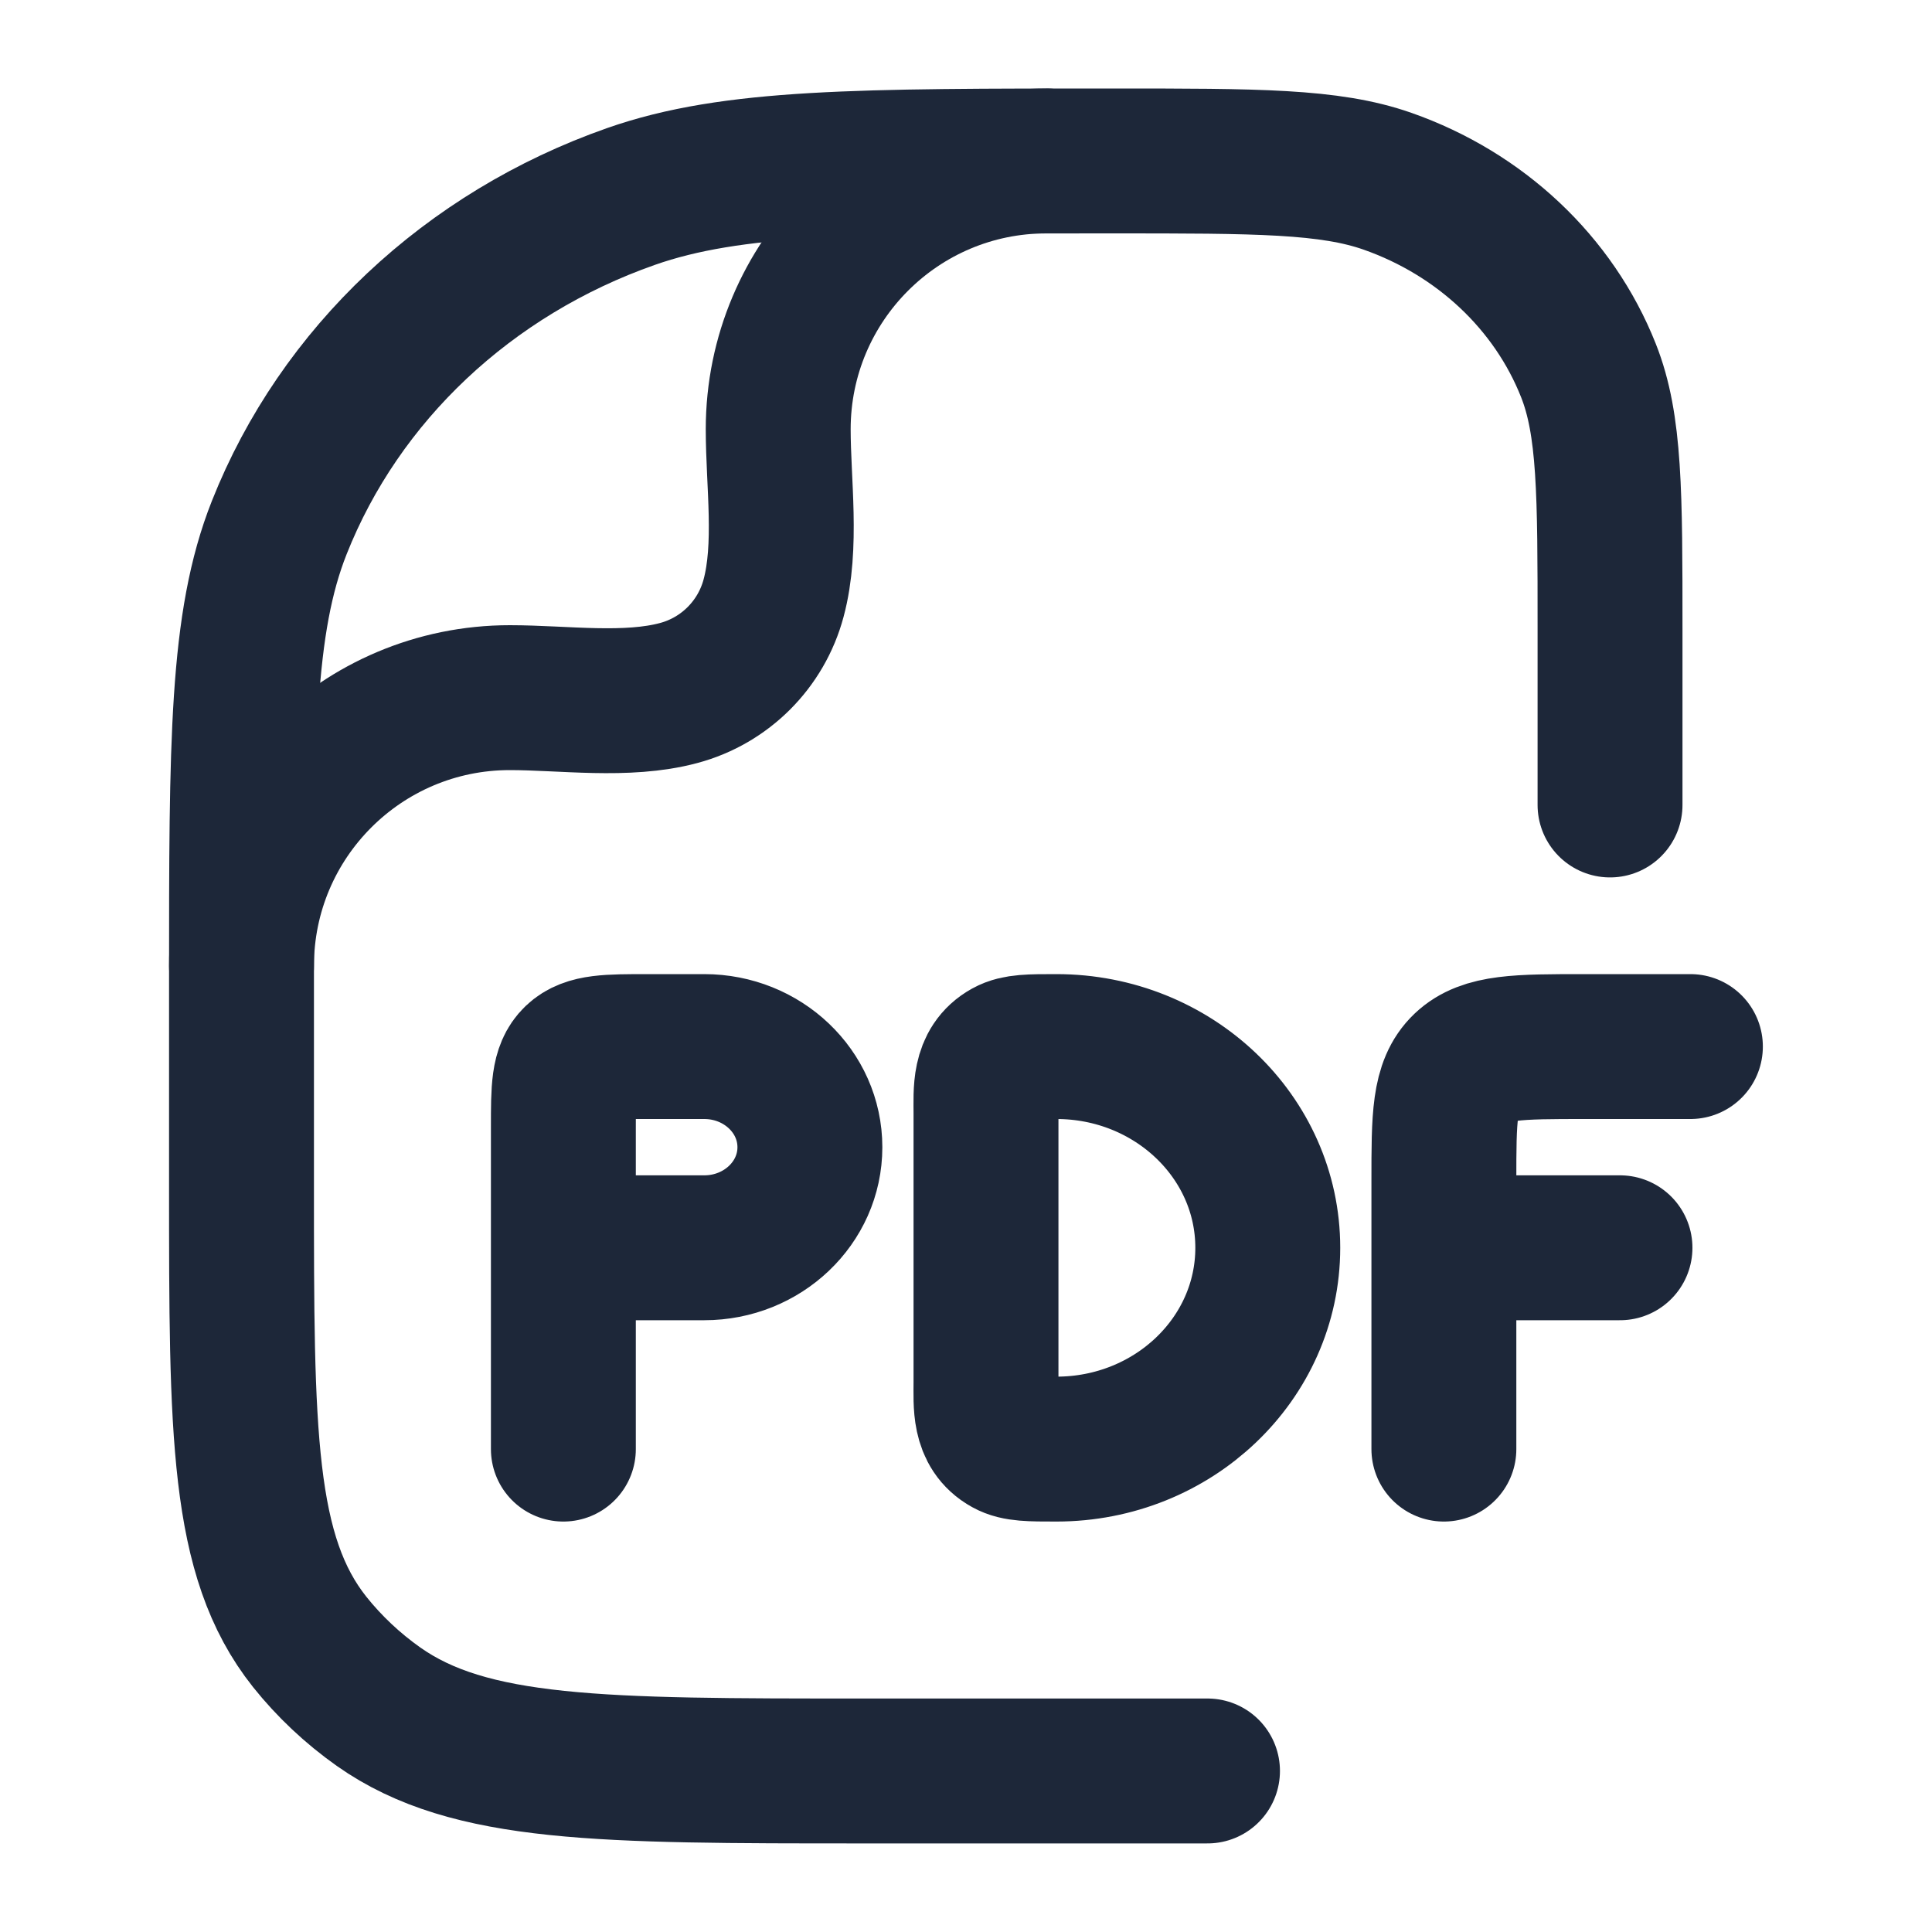
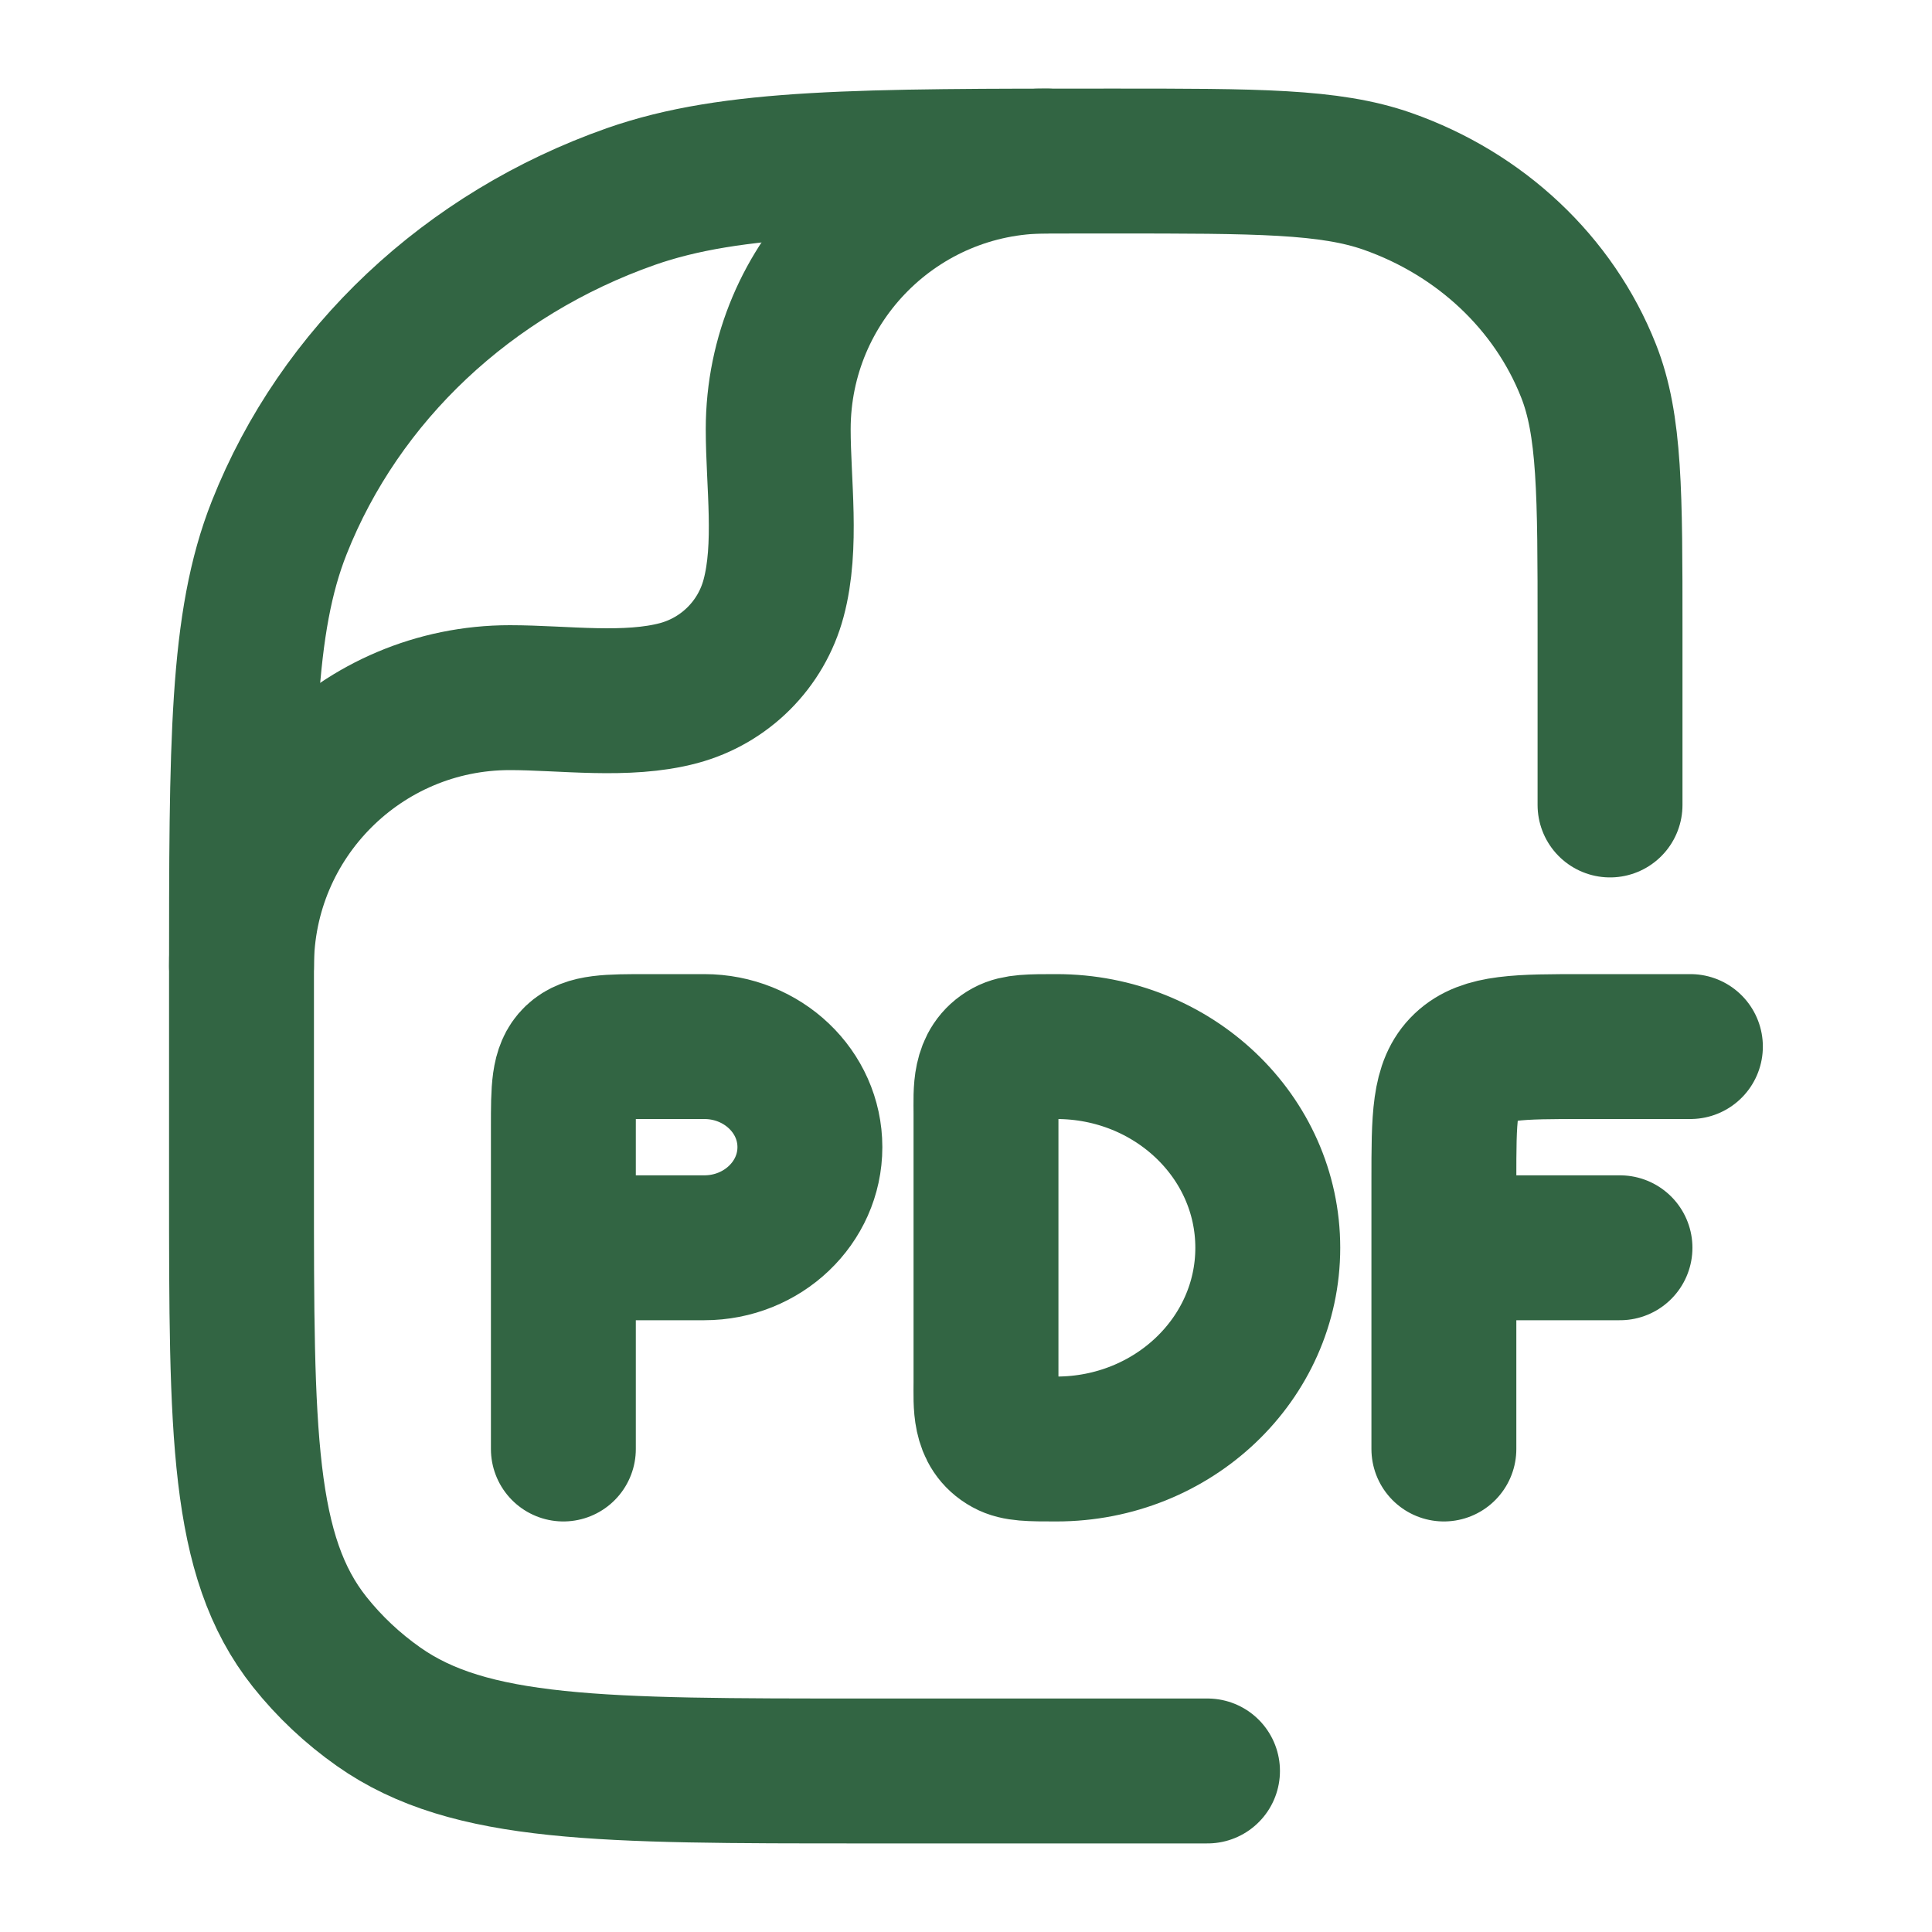
<svg xmlns="http://www.w3.org/2000/svg" width="20" height="20" viewBox="0 0 20 20" fill="none">
-   <path d="M5.832 15.001V12.917M5.832 12.917V11.667C5.832 11.274 5.832 11.078 5.96 10.956C6.088 10.834 6.295 10.834 6.707 10.834H7.29C7.894 10.834 8.384 11.3 8.384 11.876C8.384 12.451 7.894 12.917 7.29 12.917H5.832ZM17.499 10.834H16.405C15.717 10.834 15.374 10.834 15.16 11.037C14.947 11.241 14.947 11.568 14.947 12.223V12.917M14.947 12.917V15.001M14.947 12.917H16.77M13.124 12.917C13.124 14.068 12.144 15.001 10.936 15.001C10.664 15.001 10.527 15.001 10.426 14.945C10.183 14.811 10.207 14.541 10.207 14.306V11.528C10.207 11.294 10.183 11.024 10.426 10.89C10.527 10.834 10.664 10.834 10.936 10.834C12.144 10.834 13.124 11.767 13.124 12.917Z" stroke="#1D2739" stroke-width="1.5" stroke-linecap="round" stroke-linejoin="round" />
-   <path d="M12.5 18.333H8.939C6.222 18.333 4.863 18.333 3.919 17.668C3.649 17.477 3.409 17.251 3.206 16.997C2.5 16.109 2.5 14.83 2.5 12.272V10.151C2.5 7.682 2.5 6.447 2.891 5.461C3.519 3.876 4.848 2.625 6.532 2.034C7.58 1.666 8.892 1.666 11.515 1.666C13.014 1.666 13.764 1.666 14.363 1.876C15.325 2.214 16.084 2.929 16.443 3.834C16.667 4.398 16.667 5.103 16.667 6.514V8.333" stroke="#1D2739" stroke-width="1.5" stroke-linecap="round" stroke-linejoin="round" />
-   <path d="M2.5 9.999C2.5 8.465 3.744 7.222 5.278 7.222C5.833 7.222 6.487 7.319 7.026 7.174C7.505 7.046 7.88 6.671 8.008 6.192C8.153 5.653 8.056 4.999 8.056 4.444C8.056 2.91 9.299 1.666 10.833 1.666" stroke="#1D2739" stroke-width="1.5" stroke-linecap="round" stroke-linejoin="round" />
+   <path d="M5.832 15V12.917M5.832 12.917V11.667C5.832 11.274 5.832 11.078 5.96 10.956C6.088 10.834 6.295 10.834 6.707 10.834H7.29C7.894 10.834 8.384 11.3 8.384 11.875C8.384 12.45 7.894 12.917 7.29 12.917H5.832ZM17.499 10.834H16.405C15.717 10.834 15.374 10.834 15.16 11.037C14.947 11.24 14.947 11.568 14.947 12.222V12.917M14.947 12.917V15M14.947 12.917H16.77M13.124 12.917C13.124 14.067 12.144 15 10.936 15C10.664 15 10.527 15 10.426 14.944C10.183 14.811 10.207 14.54 10.207 14.306V11.528C10.207 11.293 10.183 11.023 10.426 10.889C10.527 10.834 10.664 10.834 10.936 10.834C12.144 10.834 13.124 11.766 13.124 12.917Z" stroke="#326543" stroke-width="1.5" stroke-linecap="round" stroke-linejoin="round" />
+   <path d="M12.5 18.333H8.939C6.222 18.333 4.863 18.333 3.919 17.668C3.649 17.478 3.409 17.252 3.206 16.997C2.5 16.109 2.5 14.83 2.5 12.273V10.151C2.5 7.682 2.5 6.447 2.891 5.461C3.519 3.876 4.848 2.626 6.532 2.034C7.58 1.667 8.892 1.667 11.515 1.667C13.014 1.667 13.764 1.667 14.363 1.877C15.325 2.215 16.084 2.929 16.443 3.835C16.667 4.398 16.667 5.104 16.667 6.515V8.333" stroke="#326543" stroke-width="1.5" stroke-linecap="round" stroke-linejoin="round" />
+   <path d="M2.5 10C2.5 8.466 3.744 7.222 5.278 7.222C5.833 7.222 6.487 7.319 7.026 7.175C7.505 7.046 7.88 6.672 8.008 6.193C8.153 5.653 8.056 4.999 8.056 4.444C8.056 2.91 9.299 1.667 10.833 1.667" stroke="#326543" stroke-width="1.5" stroke-linecap="round" stroke-linejoin="round" />
</svg>
